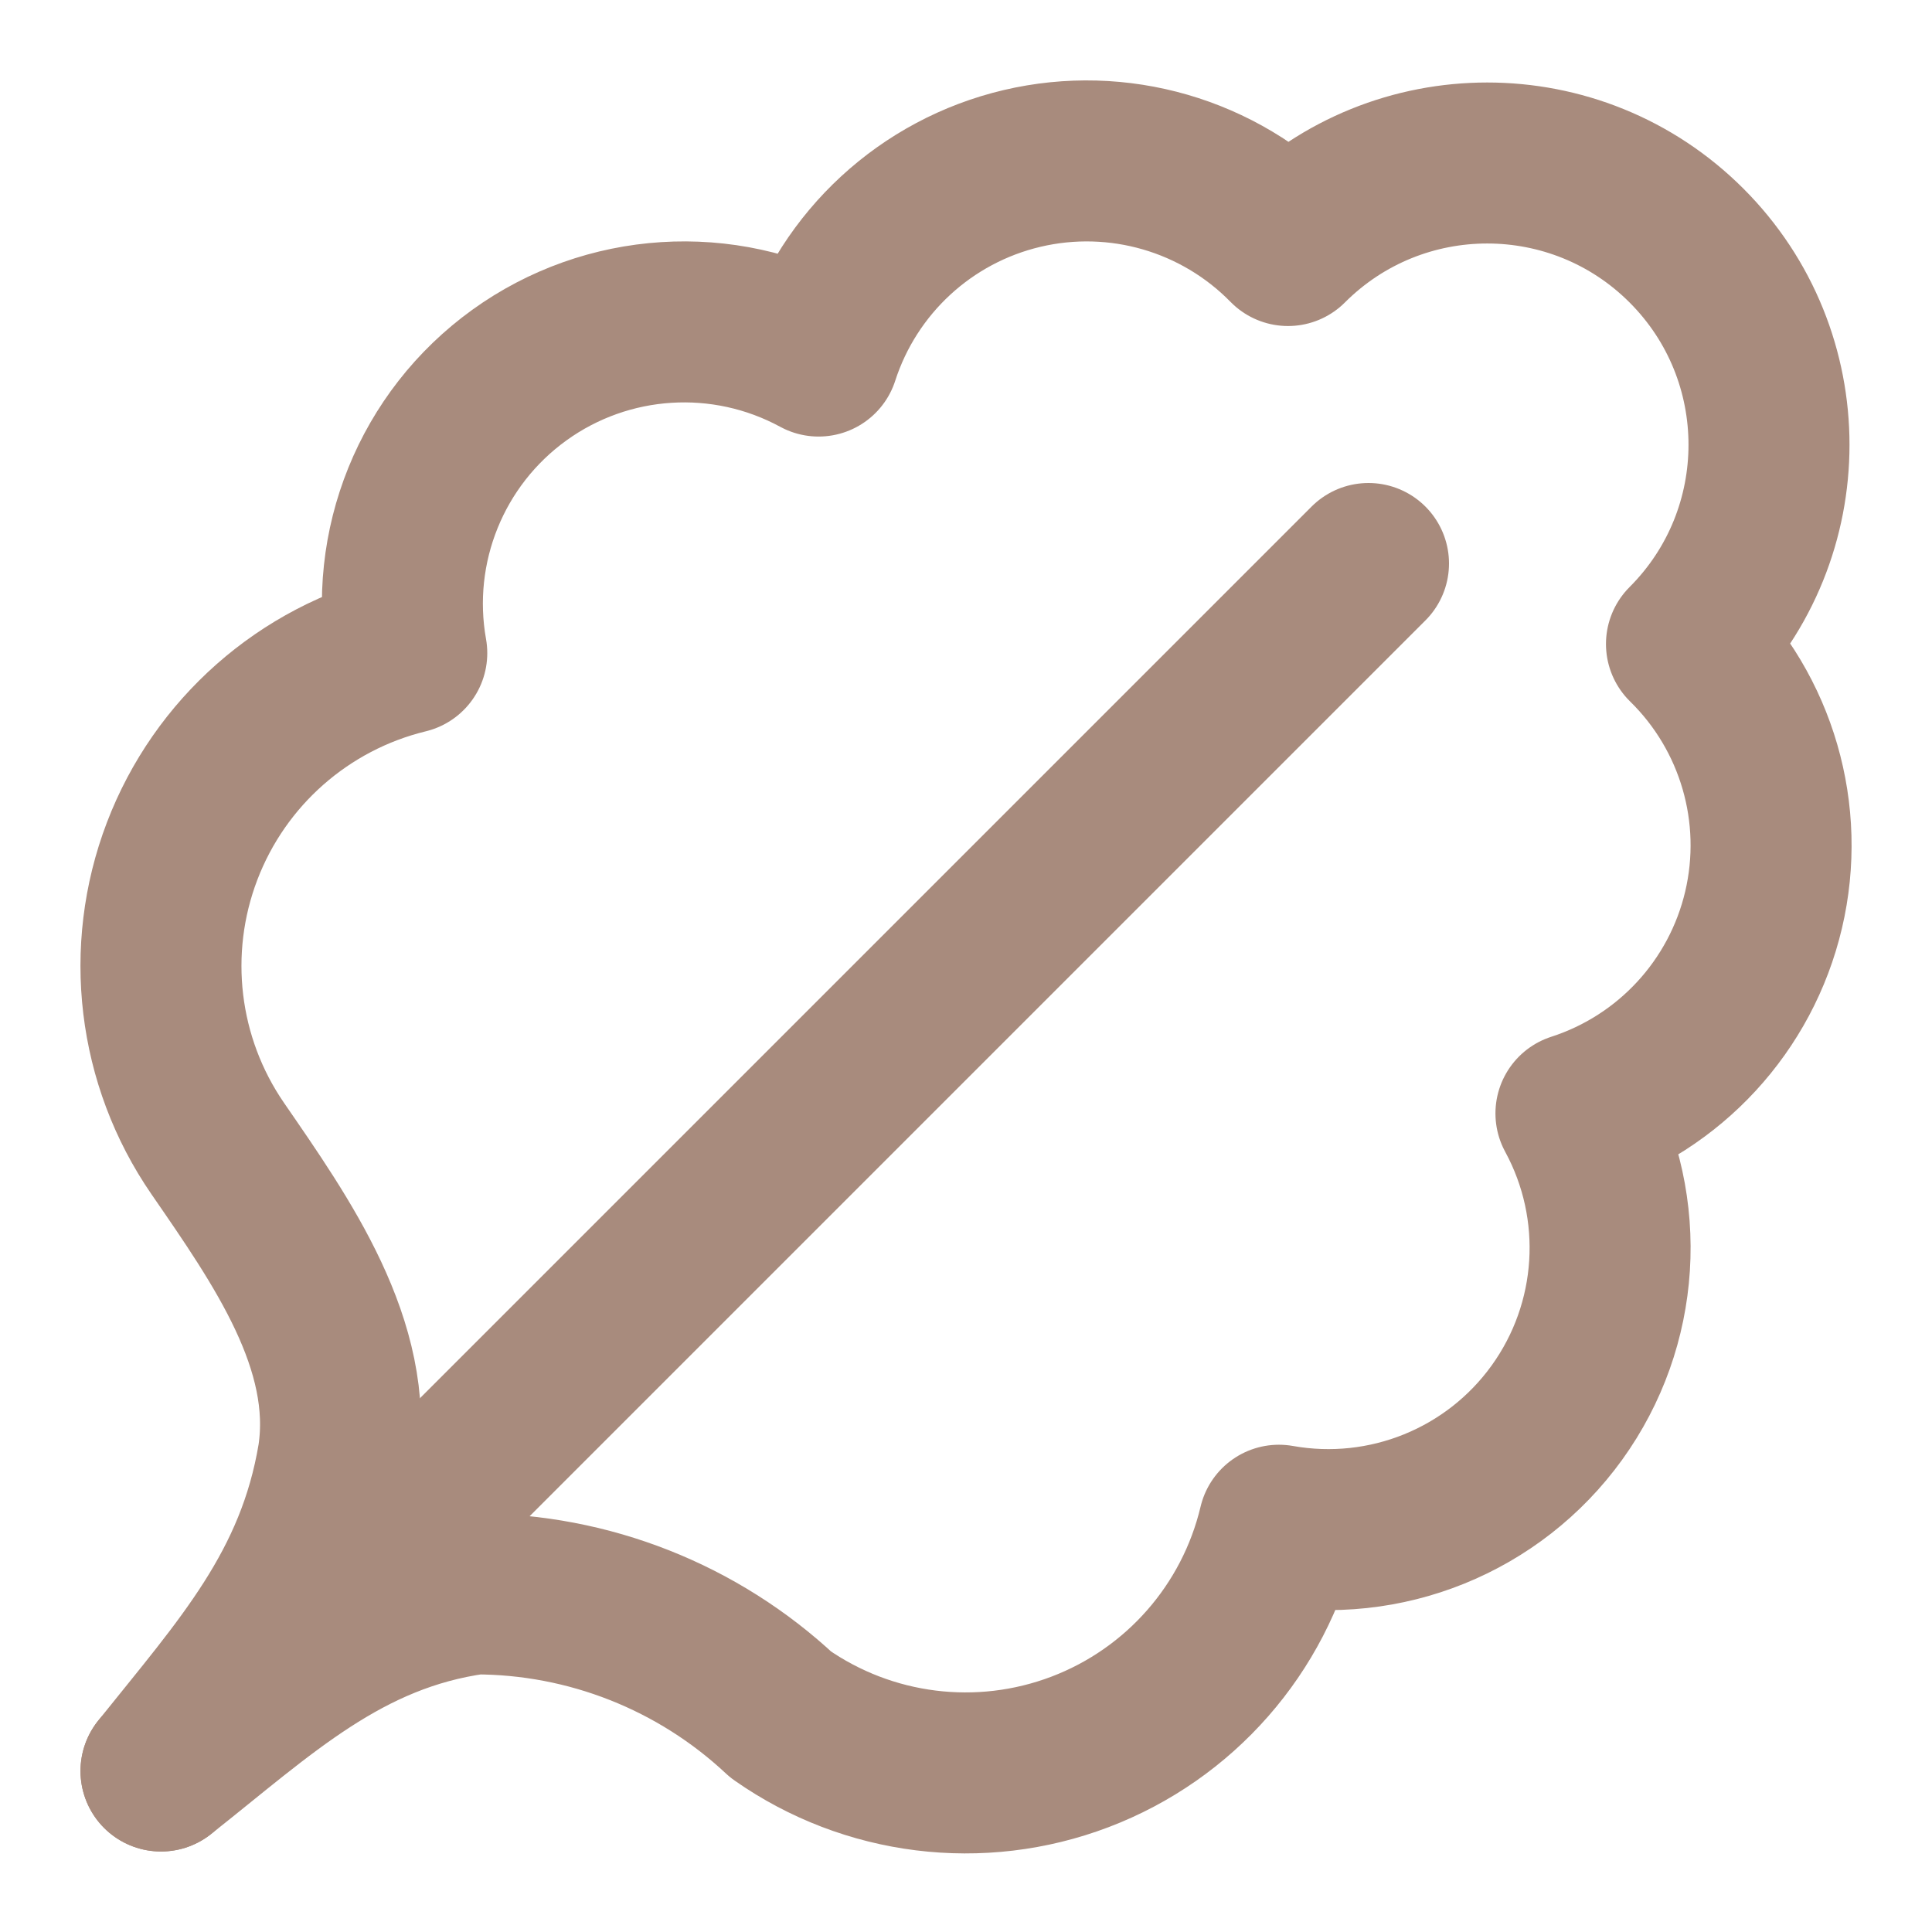
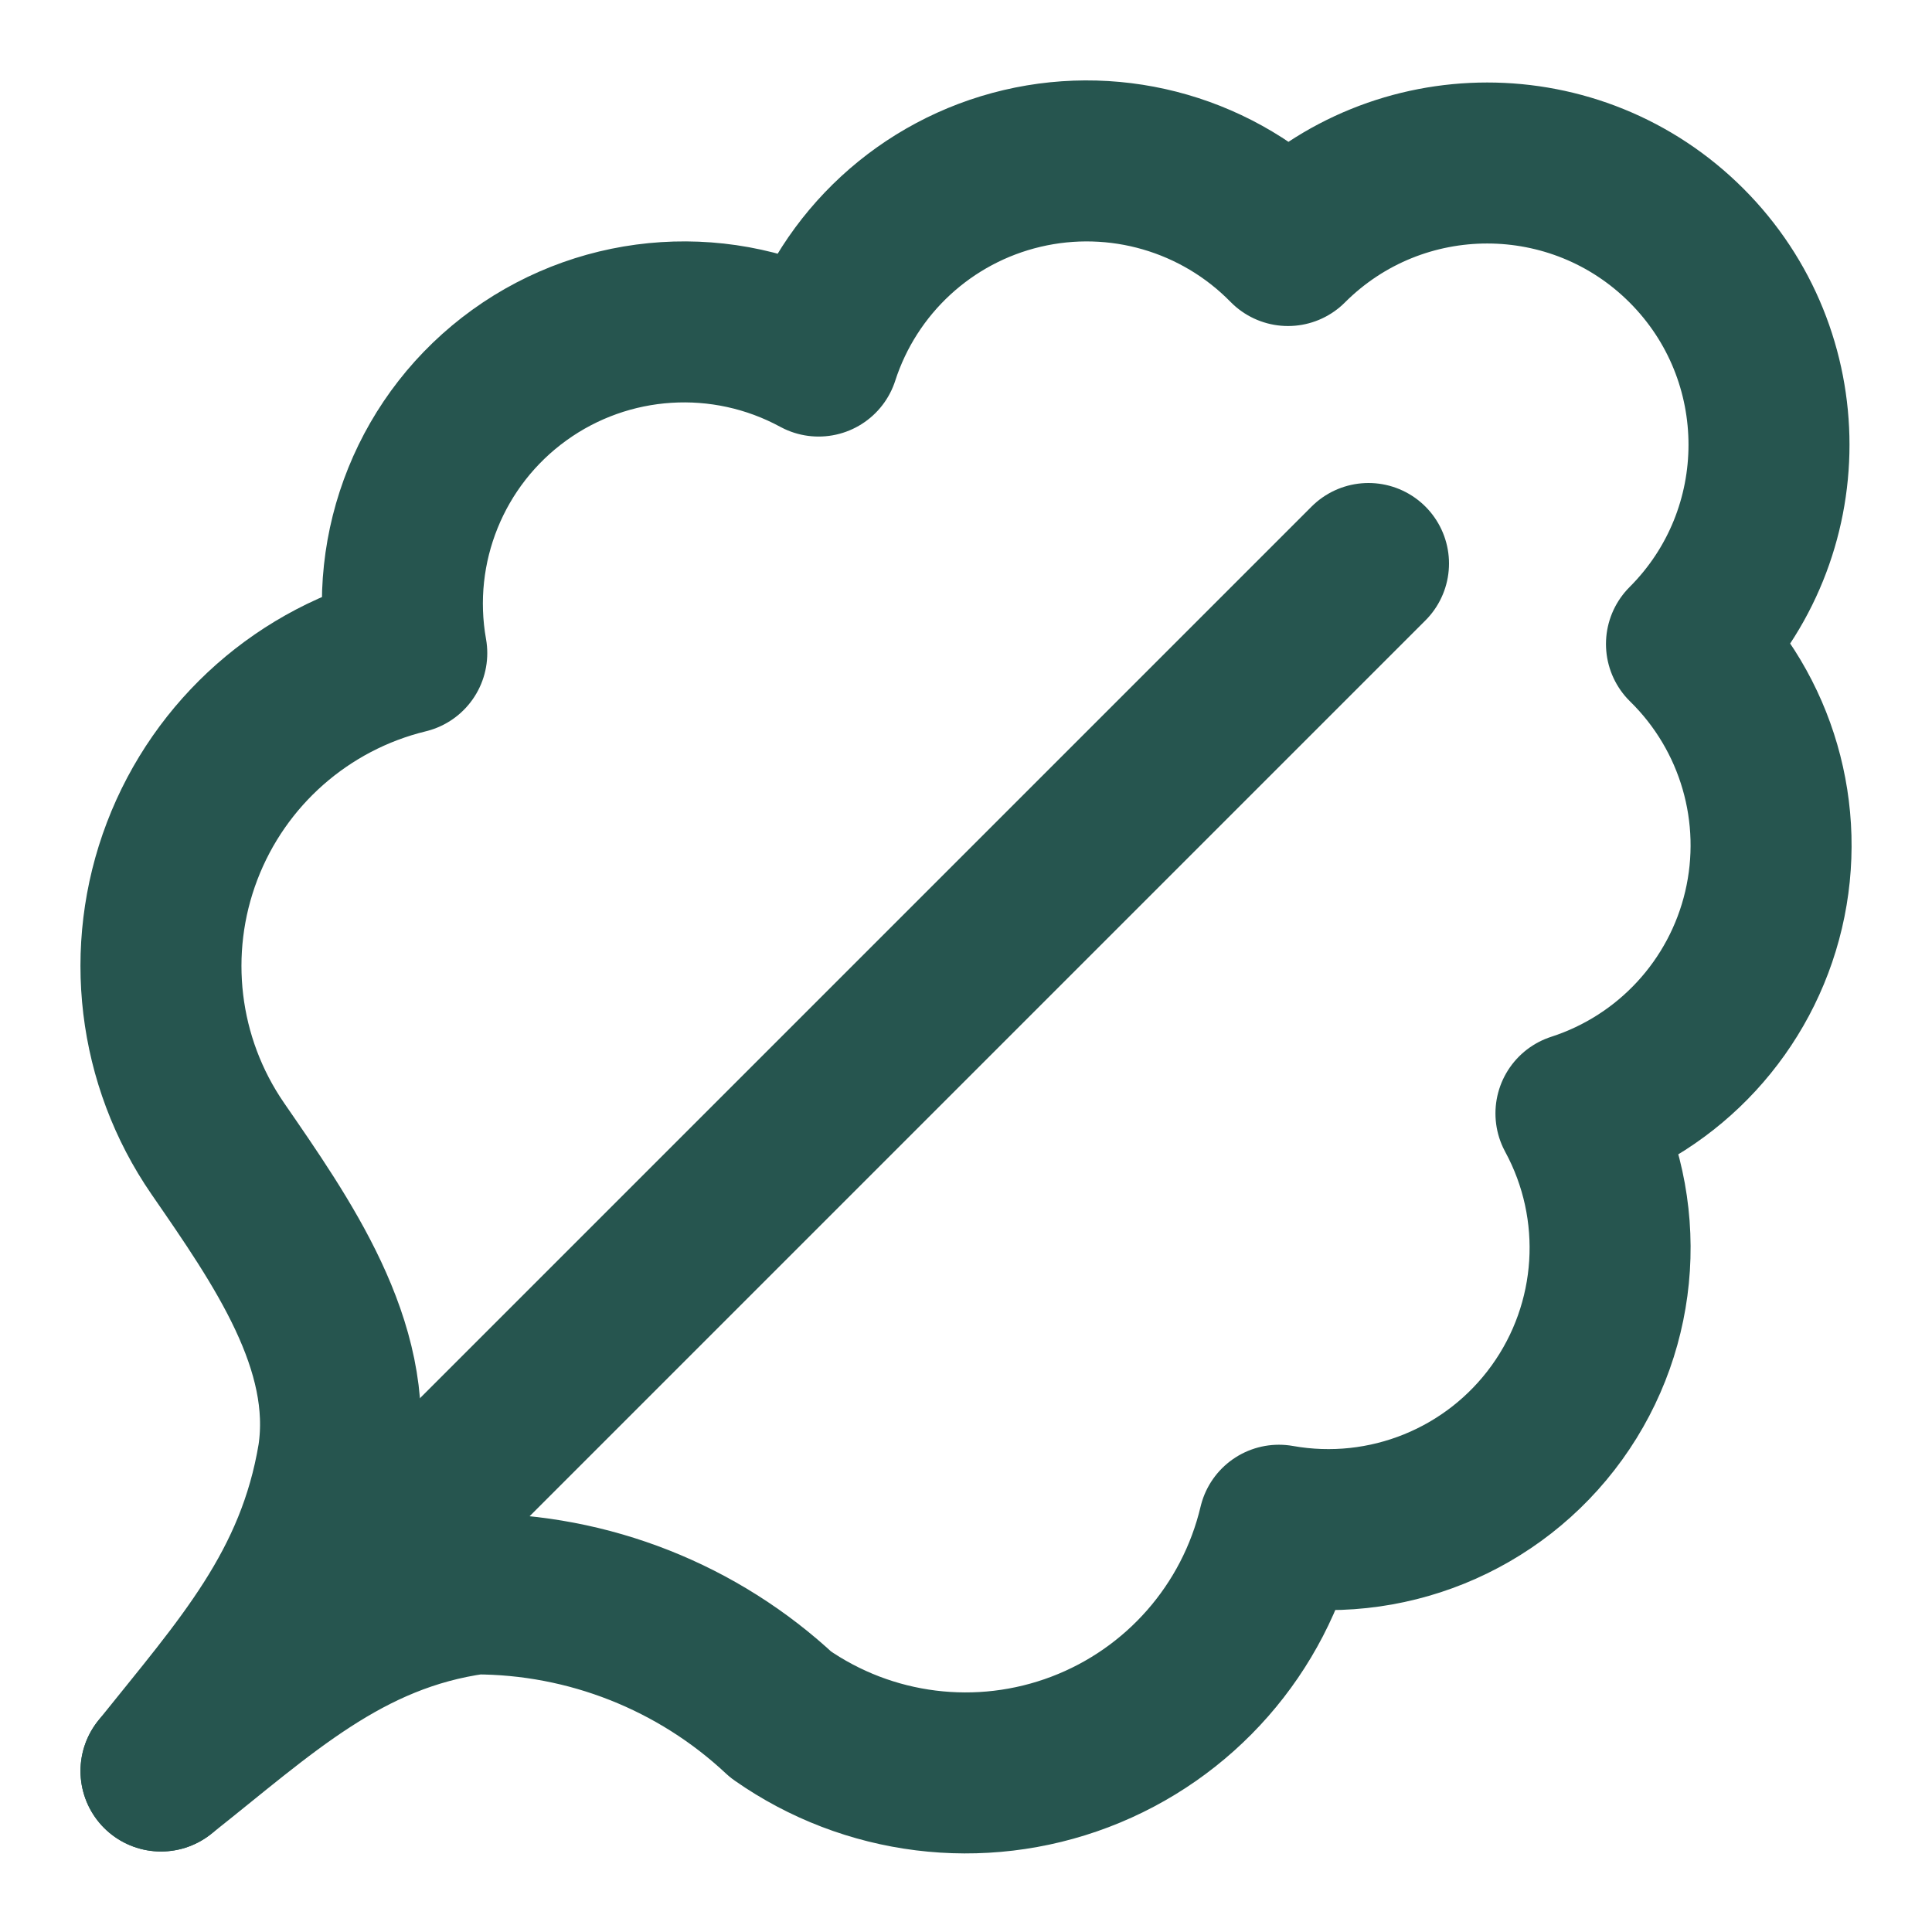
- <svg xmlns="http://www.w3.org/2000/svg" width="24" height="24" viewBox="0 0 24 24" fill="none" stroke="#a88b7d" stroke-width="2" stroke-linecap="round" stroke-linejoin="round" class="lucide lucide-leafy-green">
+ <svg xmlns="http://www.w3.org/2000/svg" width="24" height="24" viewBox="0 0 24 24" fill="none" stroke="#26554fff" stroke-width="2" stroke-linecap="round" stroke-linejoin="round" class="lucide lucide-leafy-green">
  <path d="M2 22c1.25-.987 2.27-1.975 3.9-2.2a5.56 5.56 0 0 1 3.8 1.5 4 4 0 0 0 6.187-2.353 3.5 3.5 0 0 0 3.69-5.116A3.5 3.5 0 0 0 20.95 8 3.5 3.5 0 1 0 16 3.05a3.5 3.5 0 0 0-5.831 1.373 3.5 3.5 0 0 0-5.116 3.69 4 4 0 0 0-2.348 6.155C3.499 15.42 4.409 16.712 4.2 18.1 3.926 19.743 3.014 20.732 2 22" />
  <path d="M2 22 17 7" />
</svg>
